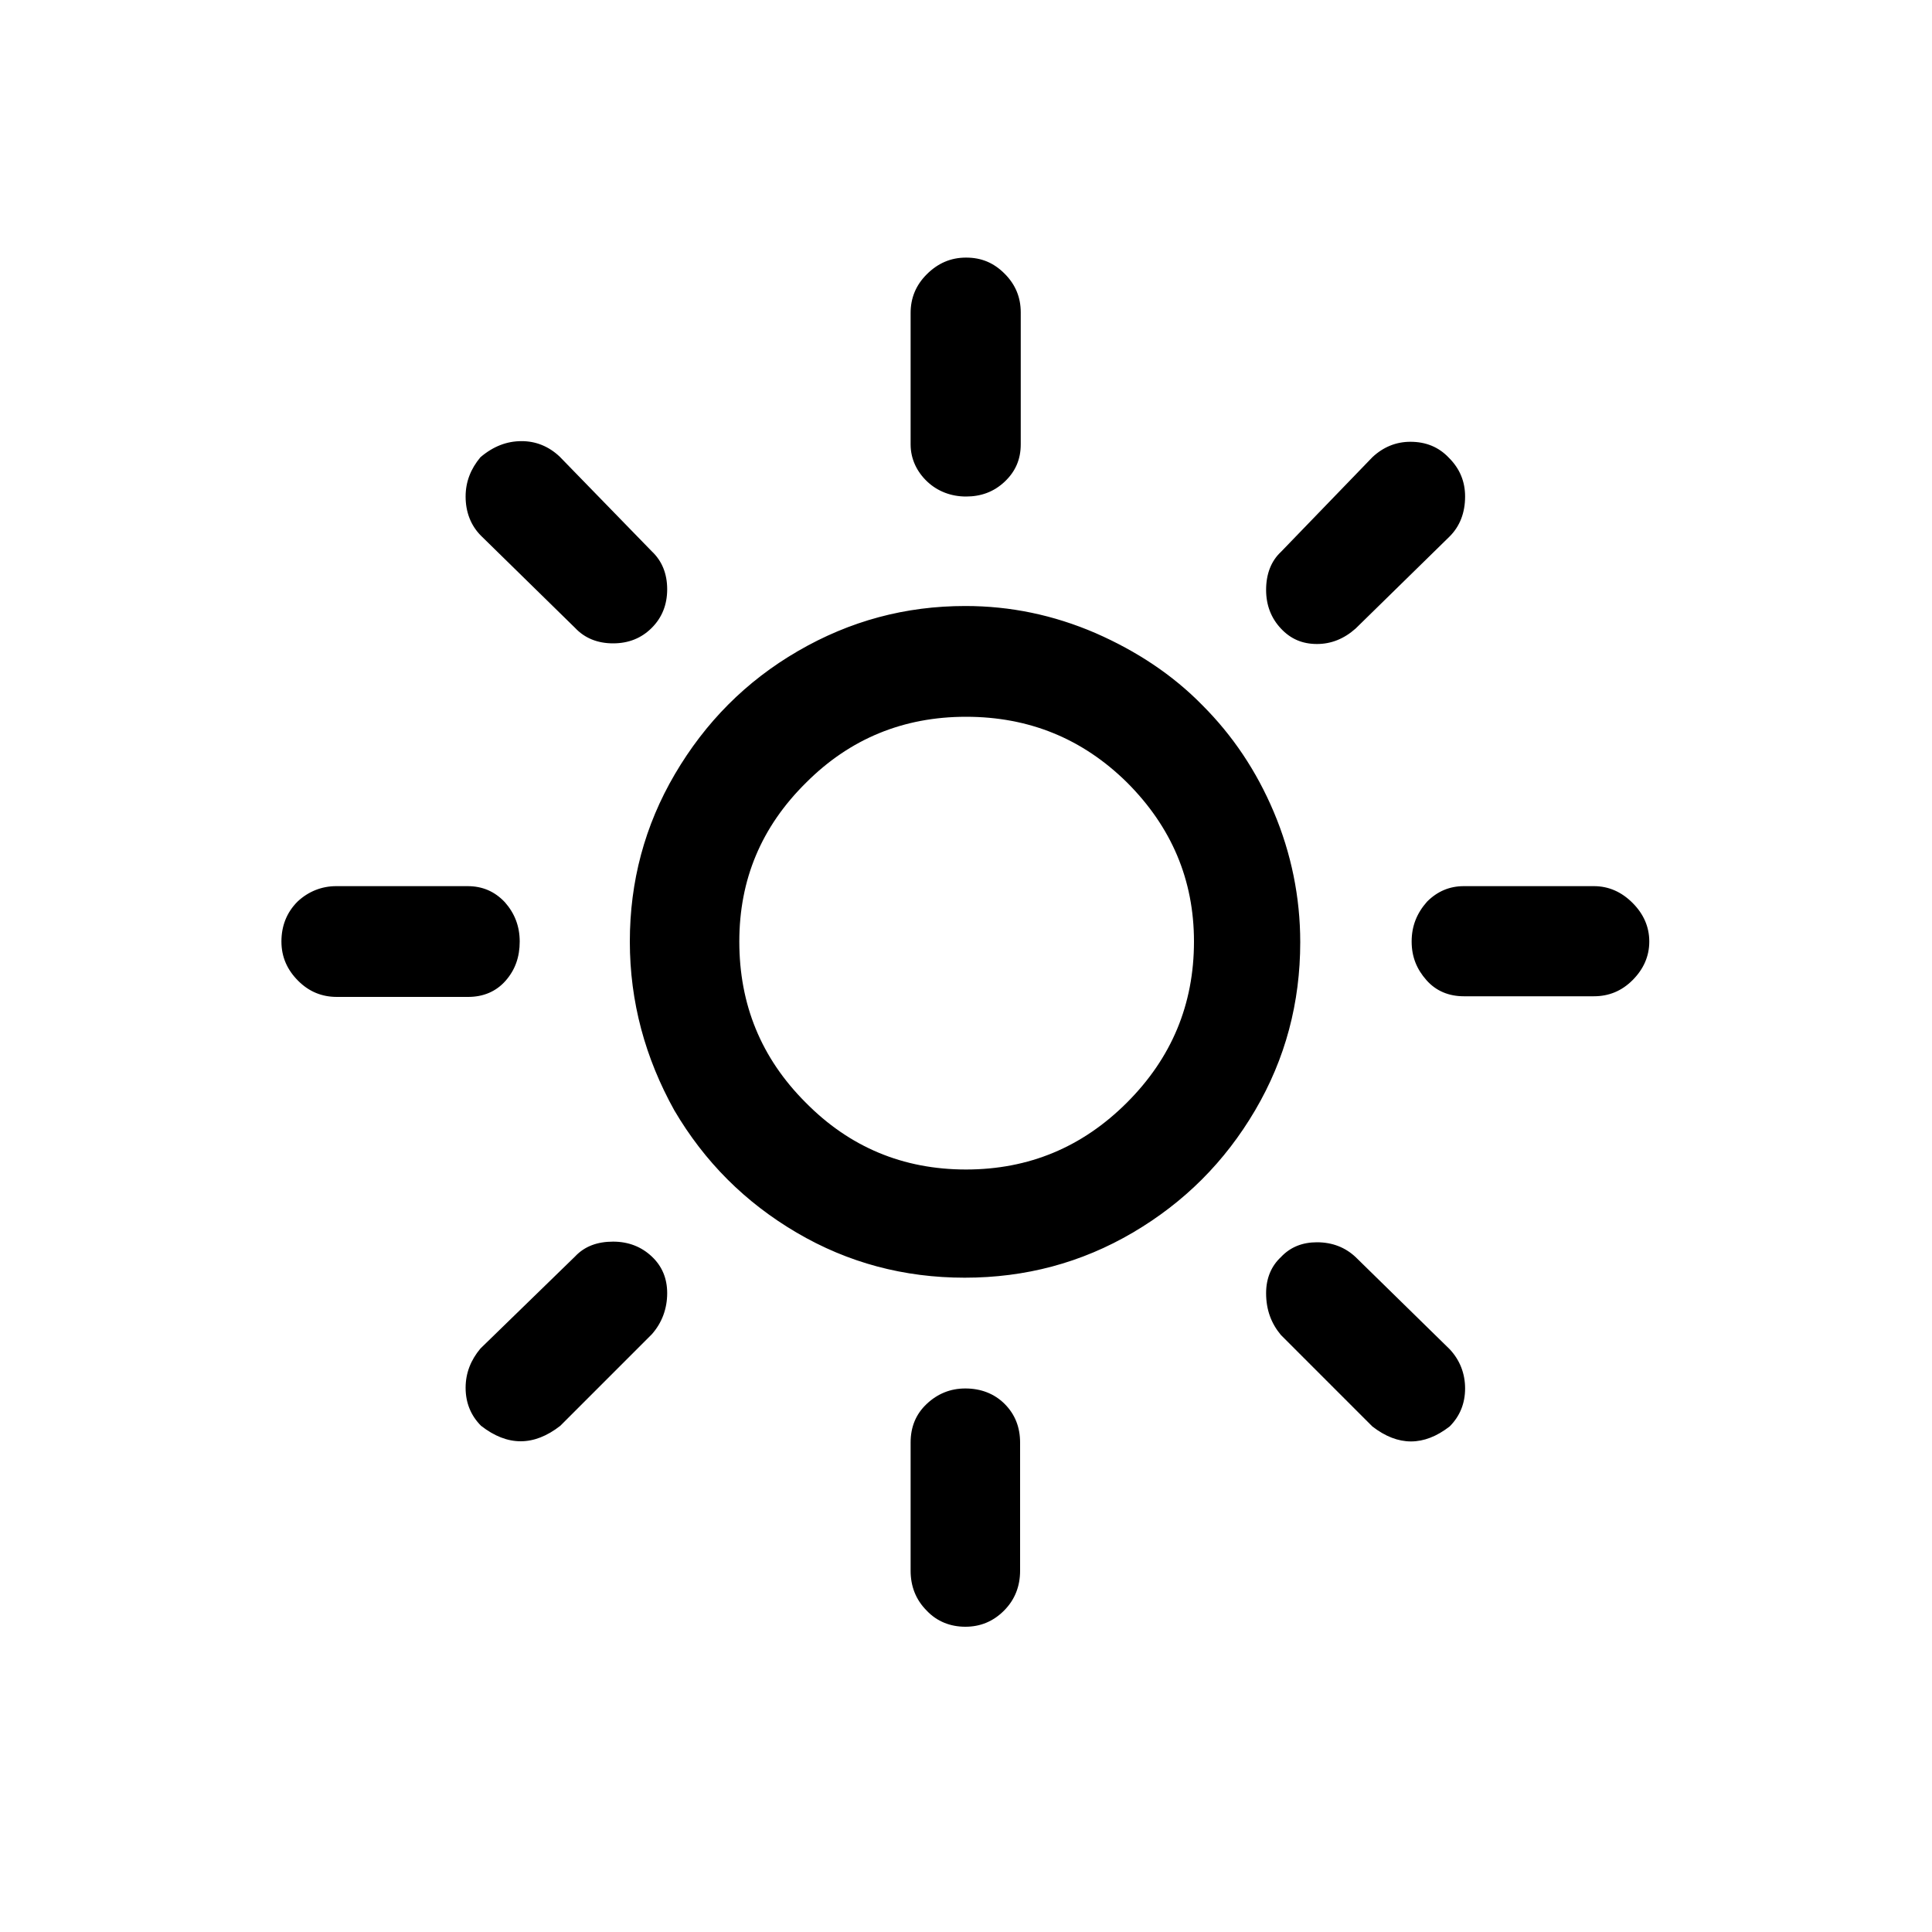
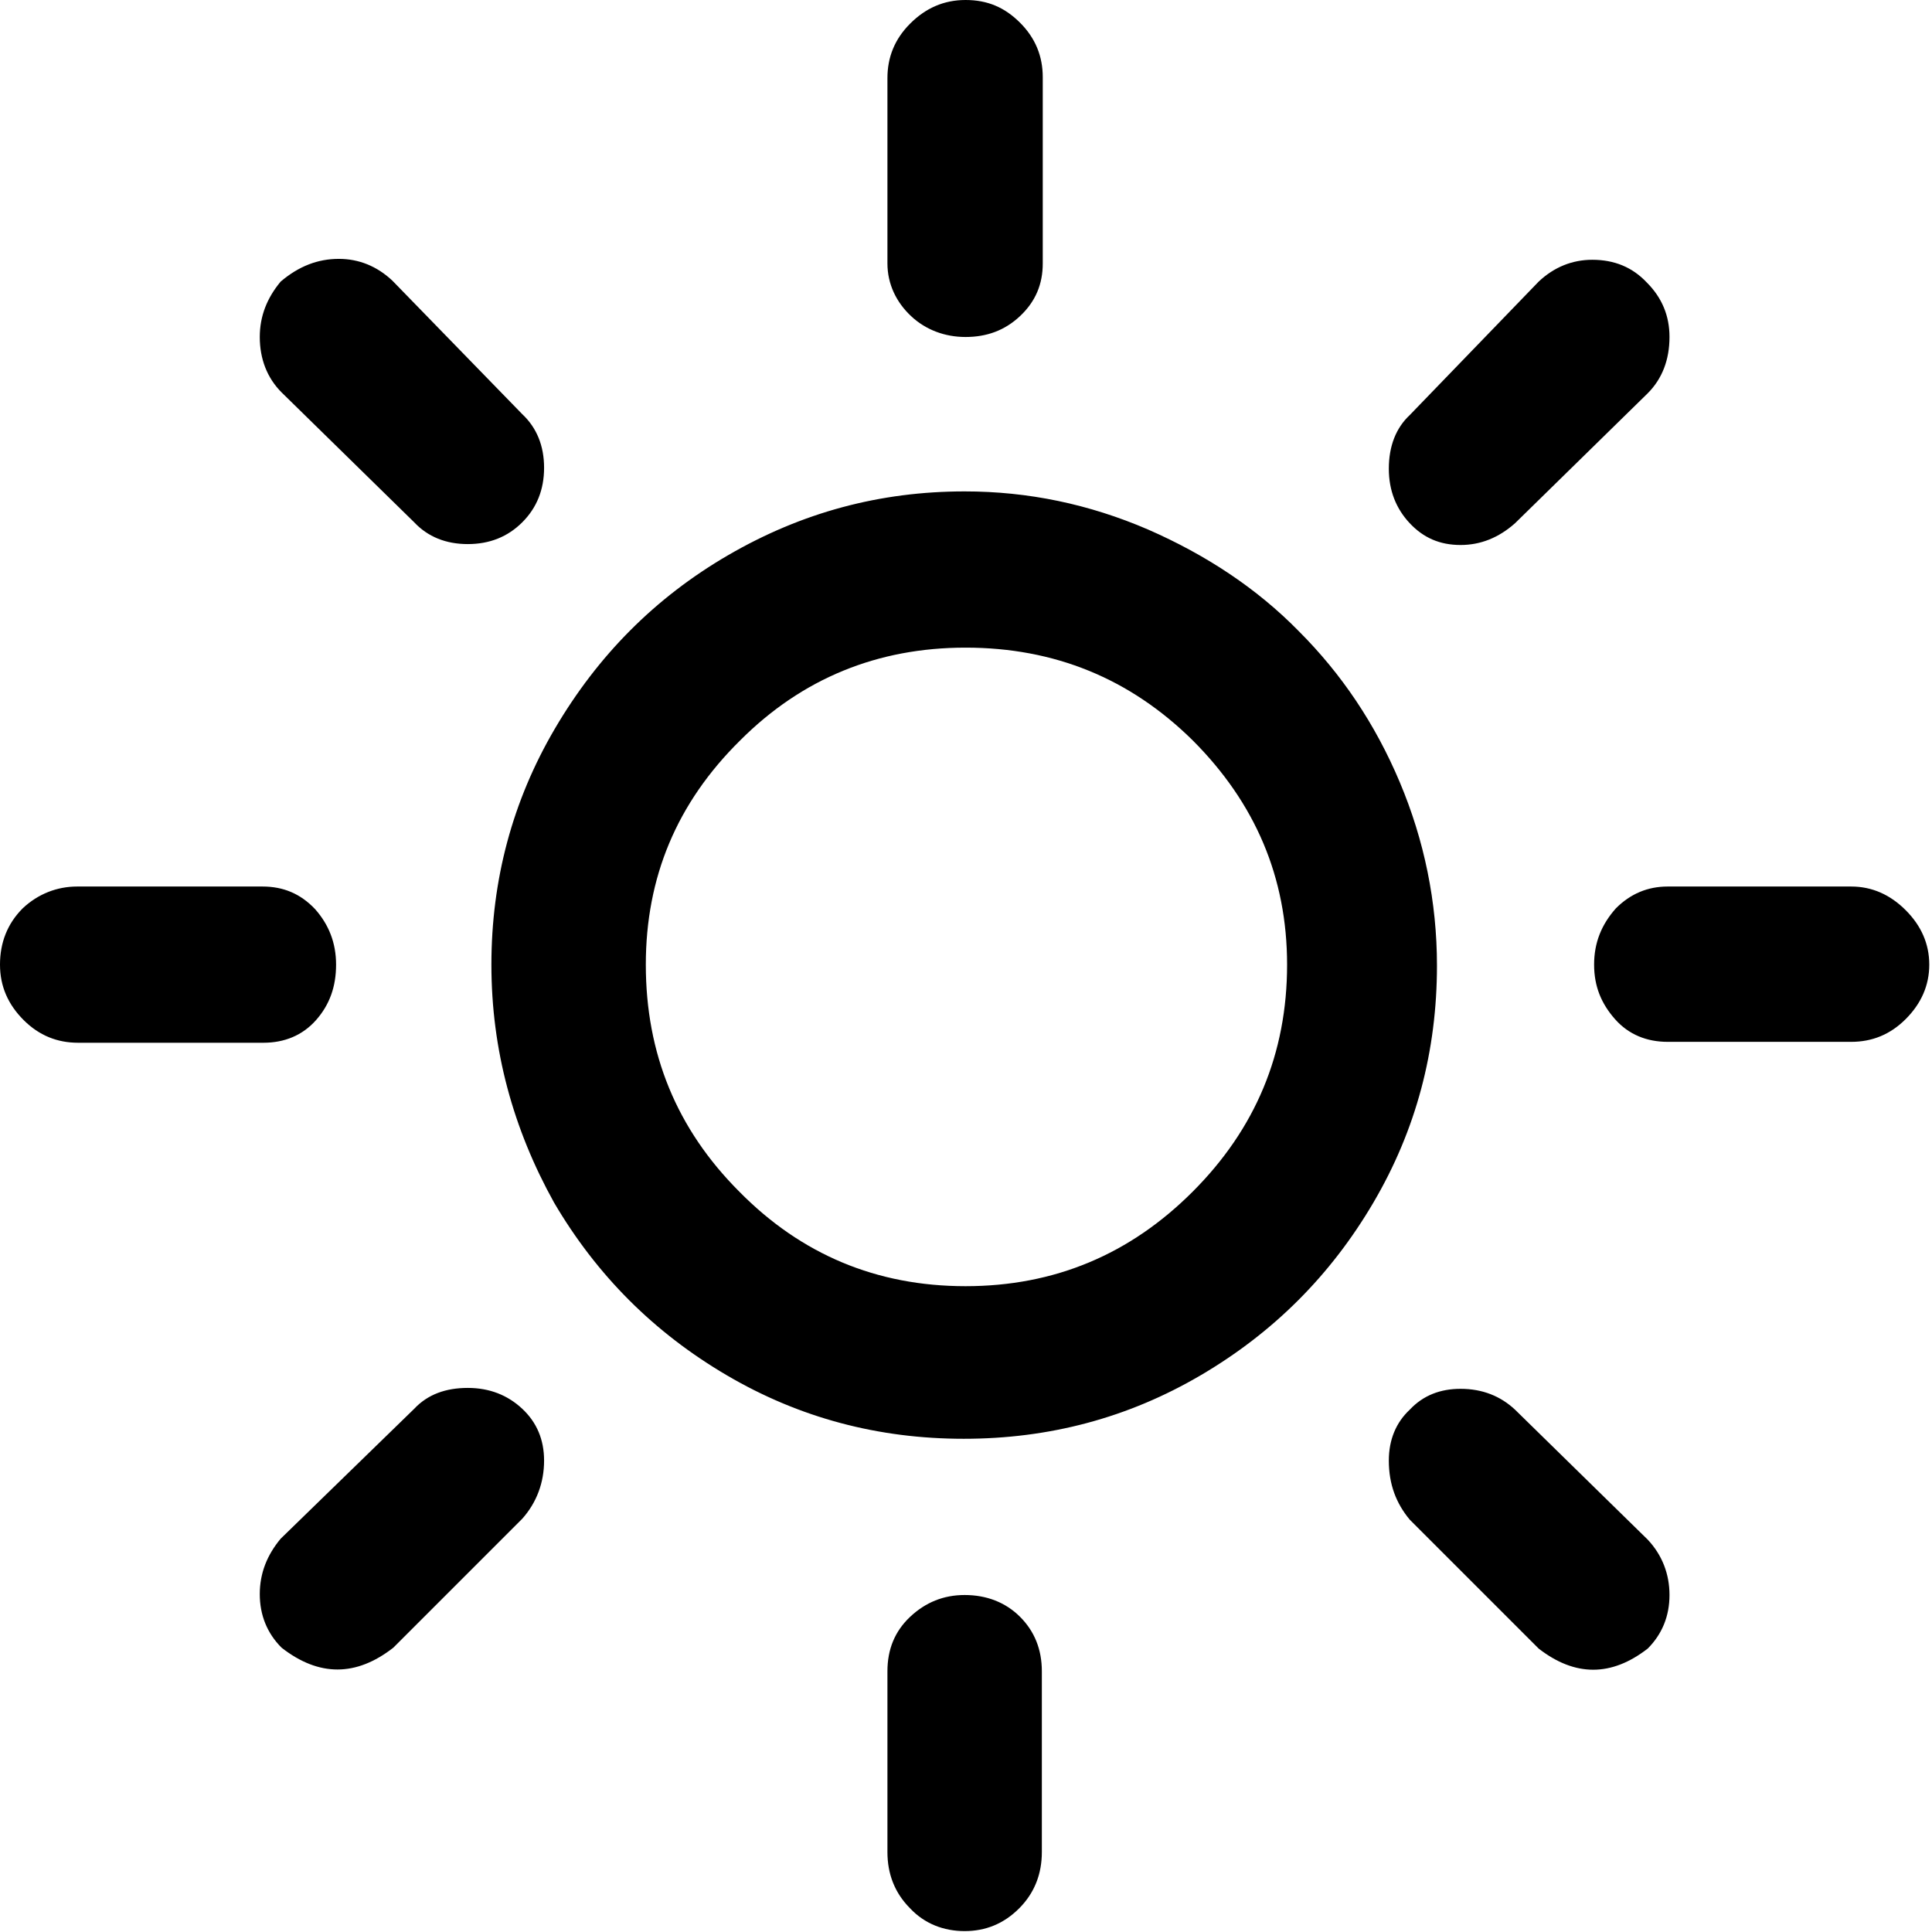
- <svg xmlns="http://www.w3.org/2000/svg" version="1.1" id="Layer_1" x="0px" y="0px" viewBox="0 0 30 30" style="enable-background:new 0 0 30 30;" xml:space="preserve">
+ <svg xmlns="http://www.w3.org/2000/svg" version="1.1" id="Layer_1" x="0px" y="0px" style="enable-background:new 0 0 30 30;" xml:space="preserve" viewBox="4.37 4 21.27 21.27">
  <path d="M4.37,14.62c0-0.24,0.08-0.45,0.25-0.62c0.17-0.16,0.38-0.24,0.6-0.24h2.04c0.23,0,0.42,0.08,0.58,0.25  c0.15,0.17,0.23,0.37,0.23,0.61S8,15.06,7.85,15.23c-0.15,0.17-0.35,0.25-0.58,0.25H5.23c-0.23,0-0.43-0.08-0.6-0.25  C4.46,15.06,4.37,14.86,4.37,14.62z M7.23,21.55c0-0.23,0.08-0.43,0.23-0.61l1.47-1.43c0.15-0.16,0.35-0.23,0.59-0.23  c0.24,0,0.44,0.08,0.6,0.23s0.24,0.34,0.24,0.57c0,0.24-0.08,0.46-0.24,0.64L8.7,22.14c-0.41,0.32-0.82,0.32-1.23,0  C7.31,21.98,7.23,21.78,7.23,21.55z M7.23,7.71c0-0.23,0.08-0.43,0.23-0.61C7.66,6.93,7.87,6.85,8.1,6.85  c0.22,0,0.42,0.08,0.59,0.24l1.43,1.47c0.16,0.15,0.24,0.35,0.24,0.59c0,0.24-0.08,0.44-0.24,0.6s-0.36,0.24-0.6,0.24  c-0.24,0-0.44-0.08-0.59-0.24L7.47,8.32C7.31,8.16,7.23,7.95,7.23,7.71z M9.78,14.62c0-0.93,0.23-1.8,0.7-2.6s1.1-1.44,1.91-1.91  s1.67-0.7,2.6-0.7c0.7,0,1.37,0.14,2.02,0.42c0.64,0.28,1.2,0.65,1.66,1.12c0.47,0.47,0.84,1.02,1.11,1.66  c0.27,0.64,0.41,1.32,0.41,2.02c0,0.94-0.23,1.81-0.7,2.61c-0.47,0.8-1.1,1.43-1.9,1.9c-0.8,0.47-1.67,0.7-2.61,0.7  s-1.81-0.23-2.61-0.7c-0.8-0.47-1.43-1.1-1.9-1.9C10.02,16.43,9.78,15.56,9.78,14.62z M11.48,14.62c0,0.98,0.34,1.81,1.03,2.5  c0.68,0.69,1.51,1.04,2.49,1.04s1.81-0.35,2.5-1.04s1.04-1.52,1.04-2.5c0-0.96-0.35-1.78-1.04-2.47c-0.69-0.68-1.52-1.02-2.5-1.02  c-0.97,0-1.8,0.34-2.48,1.02C11.82,12.84,11.48,13.66,11.48,14.62z M14.14,22.4c0-0.24,0.08-0.44,0.25-0.6s0.37-0.24,0.6-0.24  c0.24,0,0.45,0.08,0.61,0.24s0.24,0.36,0.24,0.6v1.99c0,0.24-0.08,0.45-0.25,0.62c-0.17,0.17-0.37,0.25-0.6,0.25  s-0.44-0.08-0.6-0.25c-0.17-0.17-0.25-0.38-0.25-0.62V22.4z M14.14,6.9V4.86c0-0.23,0.08-0.43,0.25-0.6C14.56,4.09,14.76,4,15,4  s0.43,0.08,0.6,0.25c0.17,0.17,0.25,0.37,0.25,0.6V6.9c0,0.23-0.08,0.42-0.25,0.58S15.23,7.71,15,7.71s-0.44-0.08-0.6-0.23  S14.14,7.13,14.14,6.9z M19.66,20.08c0-0.23,0.08-0.42,0.23-0.56c0.15-0.16,0.34-0.23,0.56-0.23c0.24,0,0.44,0.08,0.6,0.23  l1.46,1.43c0.16,0.17,0.24,0.38,0.24,0.61c0,0.23-0.08,0.43-0.24,0.59c-0.4,0.31-0.8,0.31-1.2,0l-1.42-1.42  C19.74,20.55,19.66,20.34,19.66,20.08z M19.66,9.16c0-0.25,0.08-0.45,0.23-0.59l1.42-1.47c0.17-0.16,0.37-0.24,0.59-0.24  c0.24,0,0.44,0.08,0.6,0.25c0.17,0.17,0.25,0.37,0.25,0.6c0,0.25-0.08,0.46-0.24,0.62l-1.46,1.43c-0.18,0.16-0.38,0.24-0.6,0.24  c-0.23,0-0.41-0.08-0.56-0.24S19.66,9.4,19.66,9.16z M21.92,14.62c0-0.24,0.08-0.44,0.24-0.62c0.16-0.16,0.35-0.24,0.57-0.24h2.02  c0.23,0,0.43,0.09,0.6,0.26c0.17,0.17,0.26,0.37,0.26,0.6s-0.09,0.43-0.26,0.6c-0.17,0.17-0.37,0.25-0.6,0.25h-2.02  c-0.23,0-0.43-0.08-0.58-0.25S21.92,14.86,21.92,14.62z" />
</svg>
